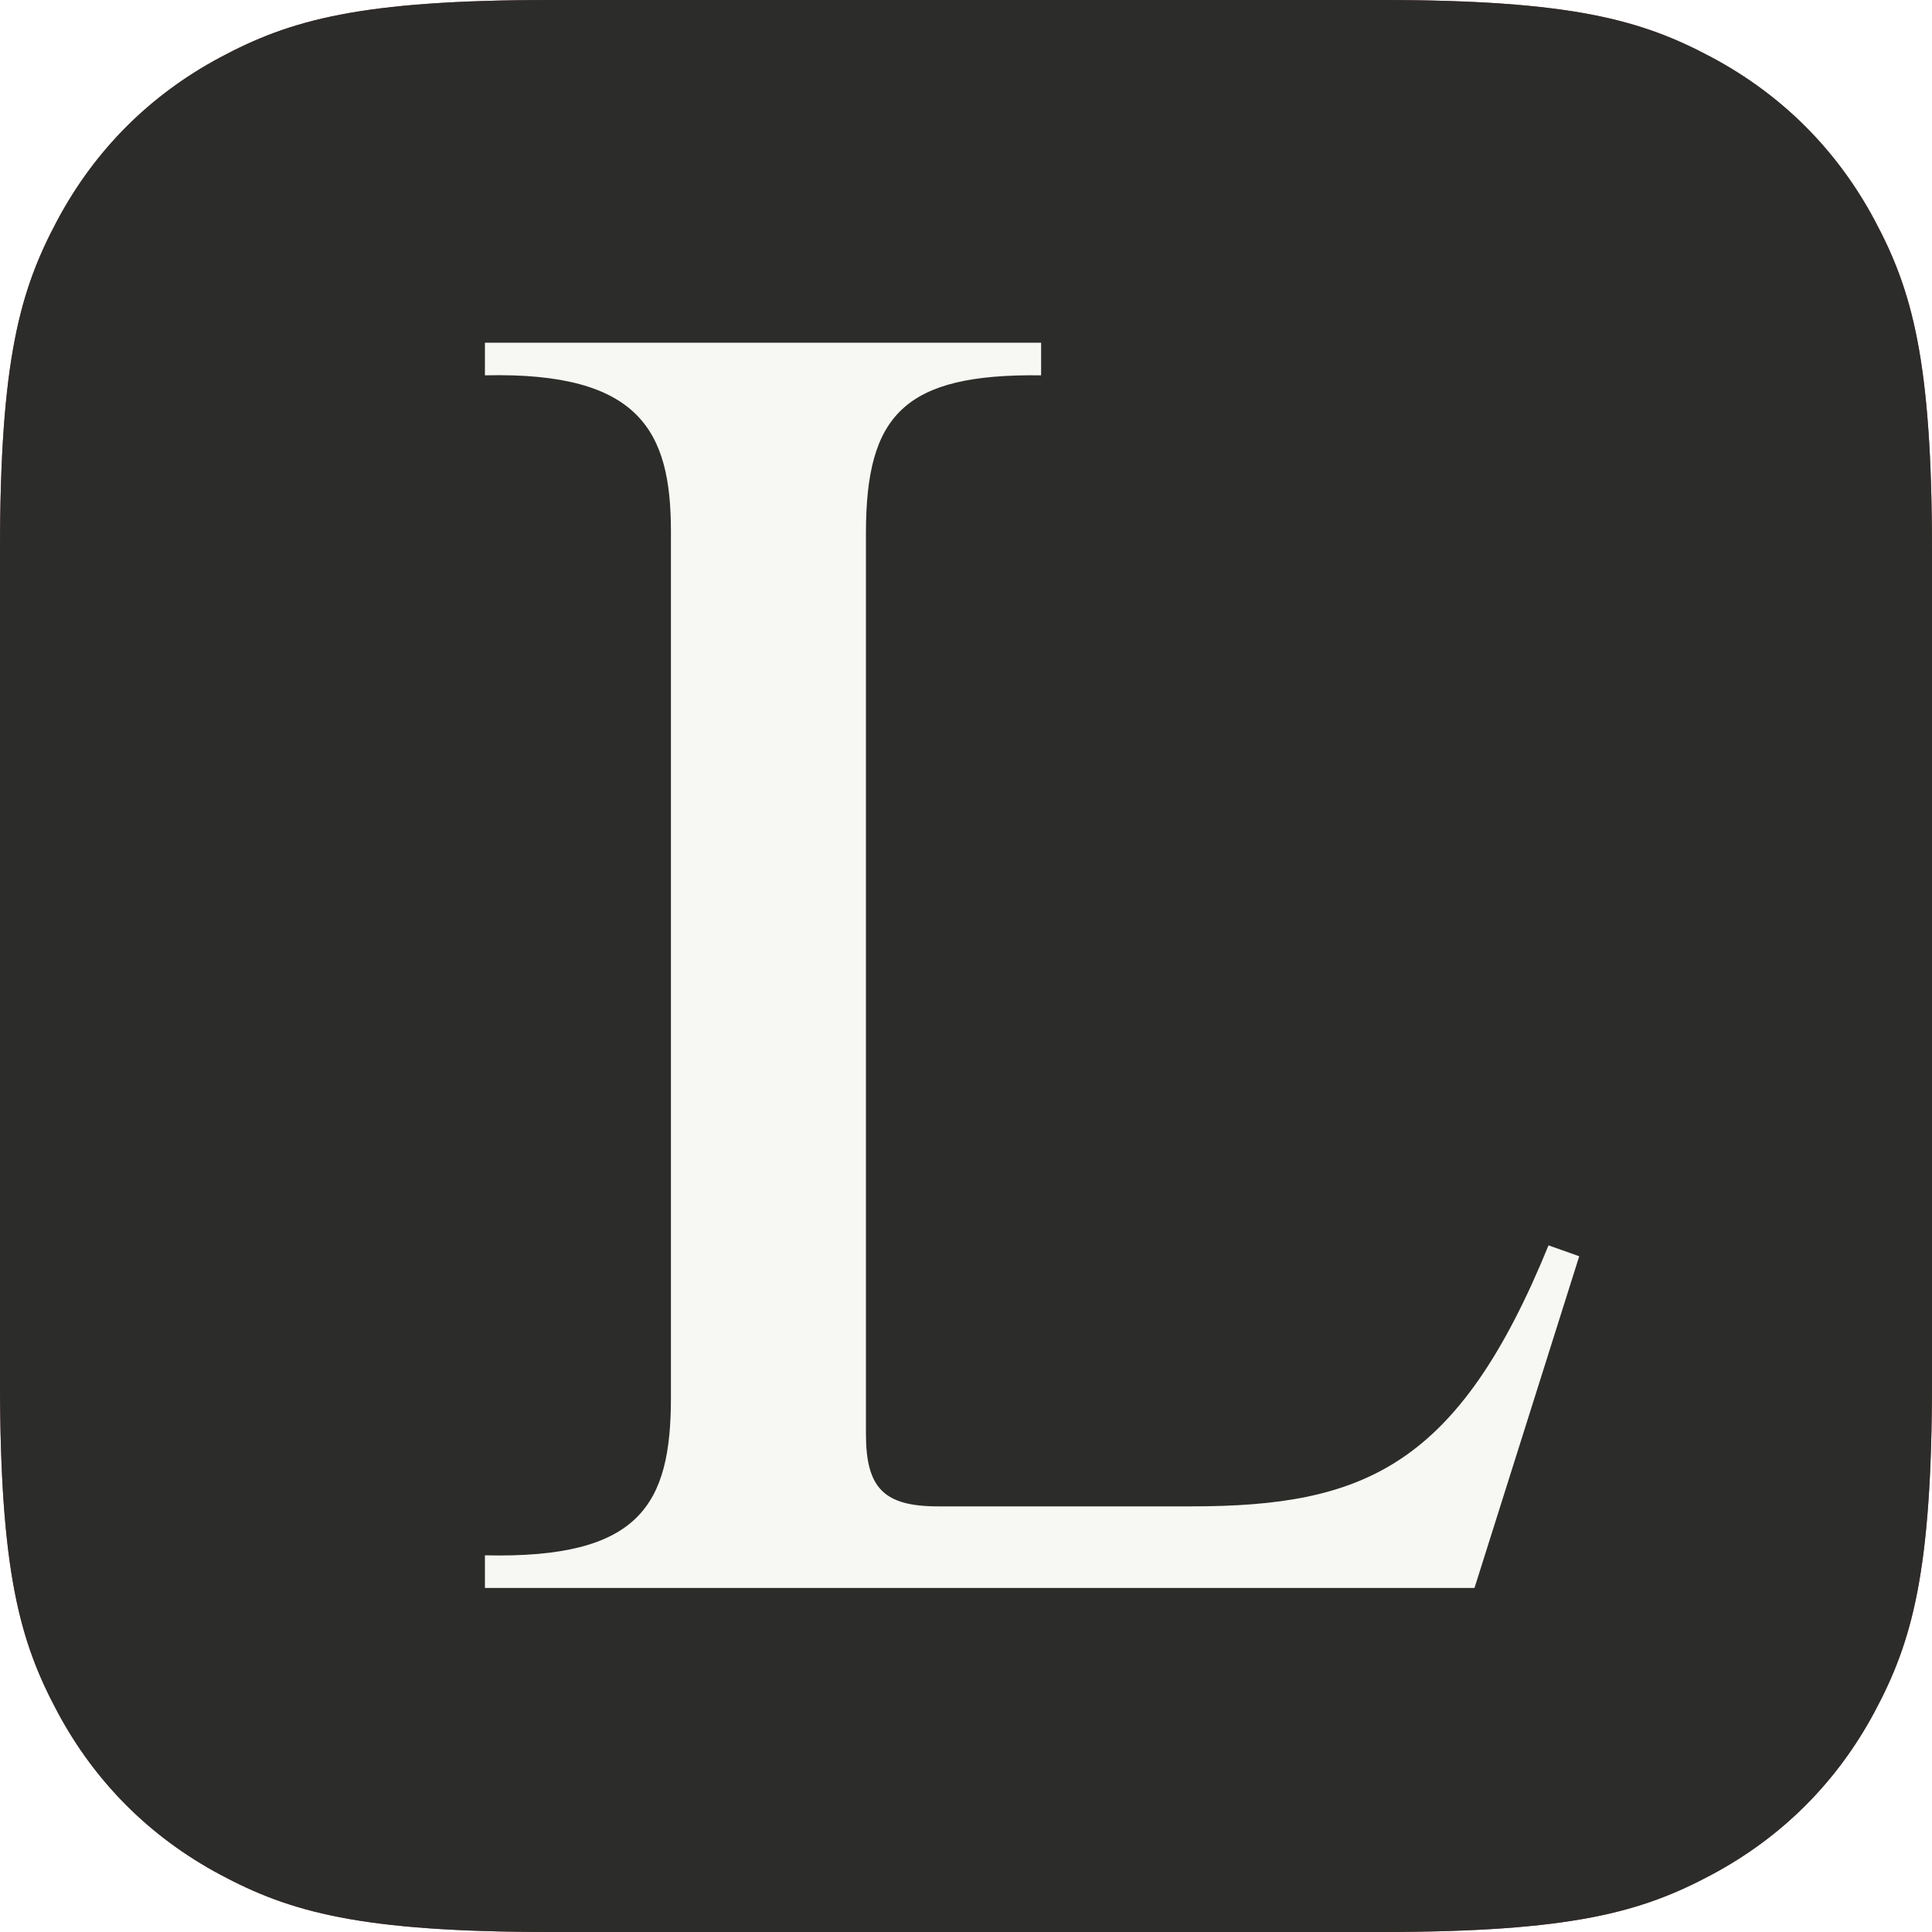
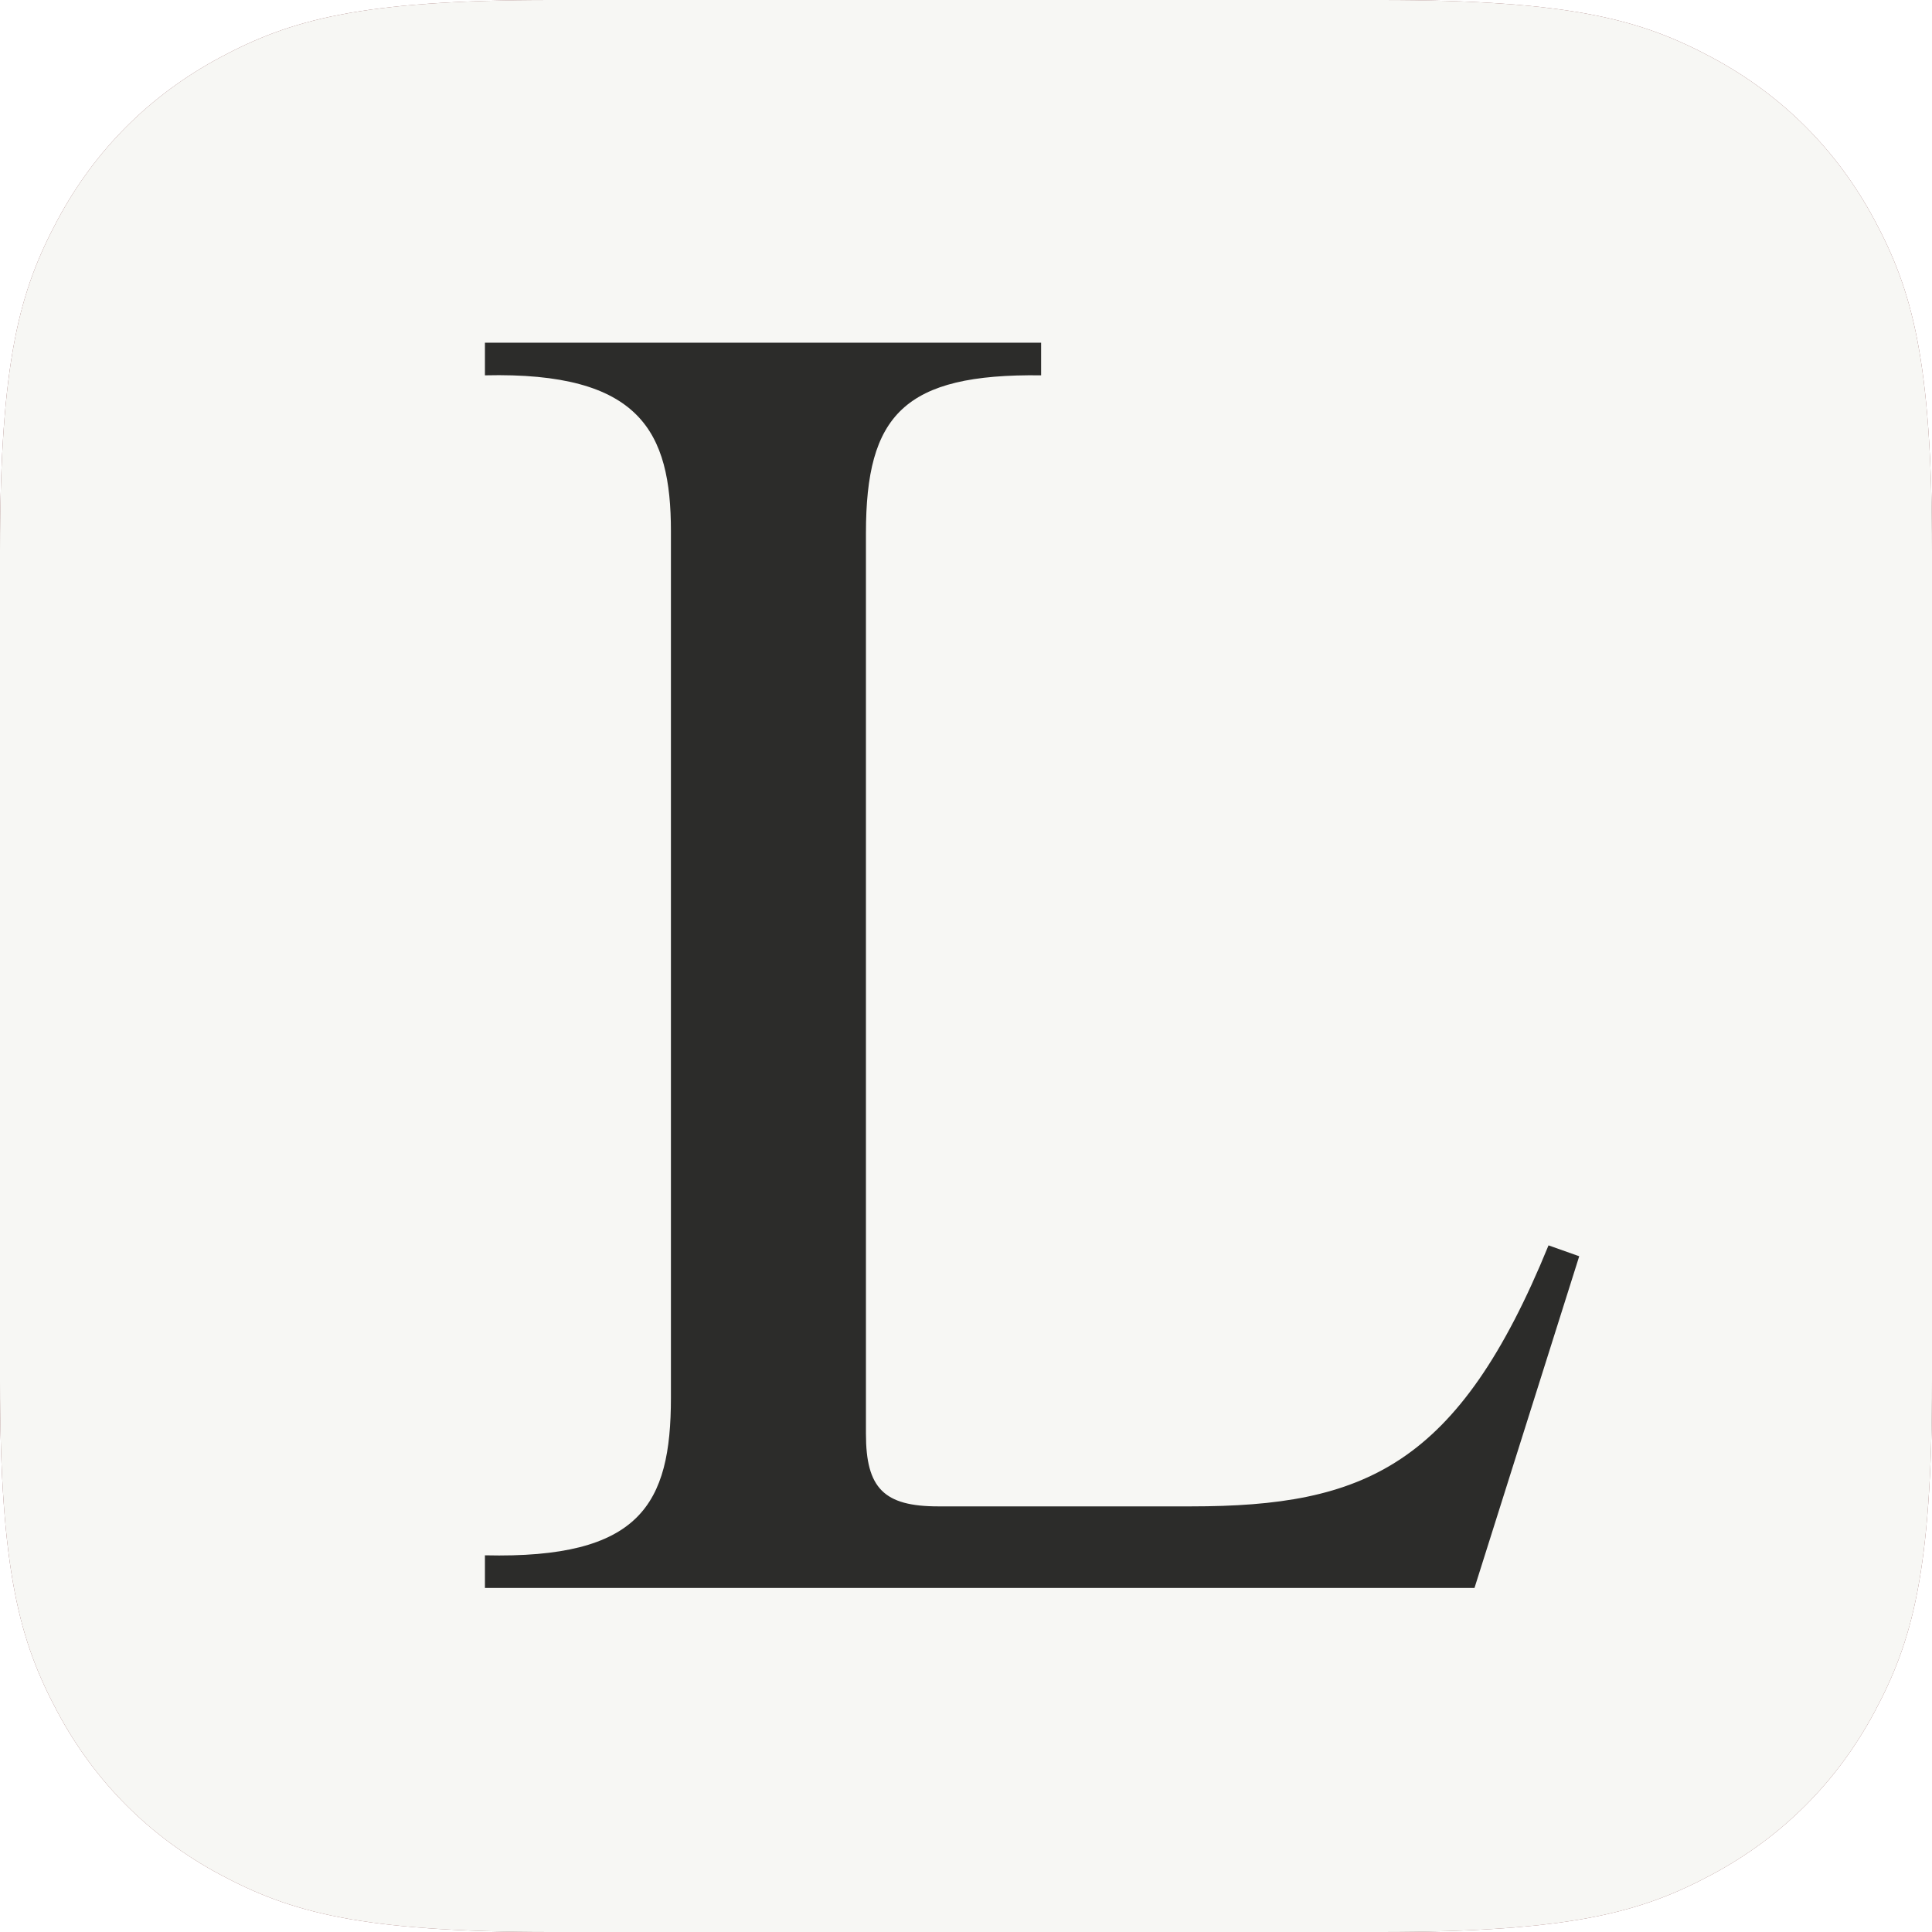
- <svg xmlns="http://www.w3.org/2000/svg" xmlns:xlink="http://www.w3.org/1999/xlink" width="512px" height="512px" viewBox="0 0 512 512" version="1.1">
-   <defs>
-     <path d="M146.141,-7.25467311e-15 L365.859,7.25467311e-15 C416.675,-4.215174e-15 435.102,5.291 453.68,15.227 C472.258,25.162 486.838,39.742 496.773,58.32 C506.709,76.898 512,95.325 512,146.141 L512,365.859 C512,416.675 506.709,435.102 496.773,453.68 C486.838,472.258 472.258,486.838 453.68,496.773 C435.102,506.709 416.675,512 365.859,512 L146.141,512 C95.325,512 76.898,506.709 58.32,496.773 C39.742,486.838 25.162,472.258 15.227,453.68 C5.291,435.102 0,416.675 0,365.859 L7.25467311e-15,146.141 C-4.215174e-15,95.325 5.291,76.898 15.227,58.32 C25.162,39.742 39.742,25.162 58.32,15.227 C76.898,5.291 95.325,4.215174e-15 146.141,-7.25467311e-15 Z" id="path-1" />
-   </defs>
-   <g id="favicon" stroke="none" fill="none" fill-rule="evenodd">
-     <g id="bg_black">
-       <use fill="#854D4D" xlink:href="#path-1" />
-       <use fill="#2C2C2A" xlink:href="#path-1" />
+ <svg xmlns="http://www.w3.org/2000/svg" width="512px" height="512px" viewBox="0 0 512 512" version="1.1">
+   <g id="favicon" stroke="none" fill="none" fill-rule="evenodd" stroke-width="1">
+     <g>
+       <g id="bg_black">
+         <g id="path-1-link" fill="#854D4D">
+           <path d="M146.141,-7.25467311e-15 L365.859,-7.25467311e-15 C416.675,-7.25467311e-15 435.102,5.291 453.68,15.227 C472.258,25.162 486.838,39.742 496.773,58.32 C506.709,76.898 512,95.325 512,146.141 L512,365.859 C512,416.675 506.709,435.102 496.773,453.68 C486.838,472.258 472.258,486.838 453.68,496.773 C435.102,506.709 416.675,512 365.859,512 L146.141,512 C95.325,512 76.898,506.709 58.32,496.773 C39.742,486.838 25.162,472.258 15.227,453.68 C5.291,435.102 0,416.675 0,365.859 L0,146.141 C0,95.325 5.291,76.898 15.227,58.32 C25.162,39.742 39.742,25.162 58.32,15.227 C76.898,5.291 95.325,-7.25467311e-15 146.141,-7.25467311e-15 Z" id="path-1" />
+         </g>
+         <g id="path-1-link" fill="#F7F7F4">
+           <path d="M146.141,-7.25467311e-15 L365.859,-7.25467311e-15 C416.675,-7.25467311e-15 435.102,5.291 453.68,15.227 C472.258,25.162 486.838,39.742 496.773,58.32 C506.709,76.898 512,95.325 512,146.141 L512,365.859 C512,416.675 506.709,435.102 496.773,453.68 C486.838,472.258 472.258,486.838 453.68,496.773 C435.102,506.709 416.675,512 365.859,512 L146.141,512 C95.325,512 76.898,506.709 58.32,496.773 C39.742,486.838 25.162,472.258 15.227,453.68 C5.291,435.102 0,416.675 0,365.859 L0,146.141 C0,95.325 5.291,76.898 15.227,58.32 C25.162,39.742 39.742,25.162 58.32,15.227 C76.898,5.291 95.325,-7.25467311e-15 146.141,-7.25467311e-15 Z" id="path-1" />
+         </g>
+       </g>
+       <path d="M390.756,420.82 L128.511,420.82 L128.511,412.173 C169.667,413.134 177.802,398.726 177.802,370.383 L177.802,140.777 C177.802,114.357 169.667,98.505 128.511,99.466 L128.511,90.82 L275.905,90.82 L275.905,99.466 C239.533,98.986 229.484,110.035 229.484,141.258 L229.484,379.992 C229.484,394.402 234.269,399.205 248.626,399.205 L315.624,399.205 C361.565,399.205 386.448,388.637 410.376,330.036 L418.511,332.918 L390.756,420.82 Z" id="Path" fill="#2C2C2A" />
    </g>
-     <path d="M390.756,420.82 L128.511,420.82 L128.511,412.173 C169.667,413.134 177.802,398.726 177.802,370.383 L177.802,140.777 C177.802,114.357 169.667,98.505 128.511,99.466 L128.511,90.82 L275.905,90.82 L275.905,99.466 C239.533,98.986 229.484,110.035 229.484,141.258 L229.484,379.992 C229.484,394.402 234.269,399.205 248.626,399.205 L315.624,399.205 C361.565,399.205 386.448,388.637 410.376,330.036 L418.511,332.918 L390.756,420.82 Z" id="Path" fill="#F7F7F4" />
  </g>
</svg>
